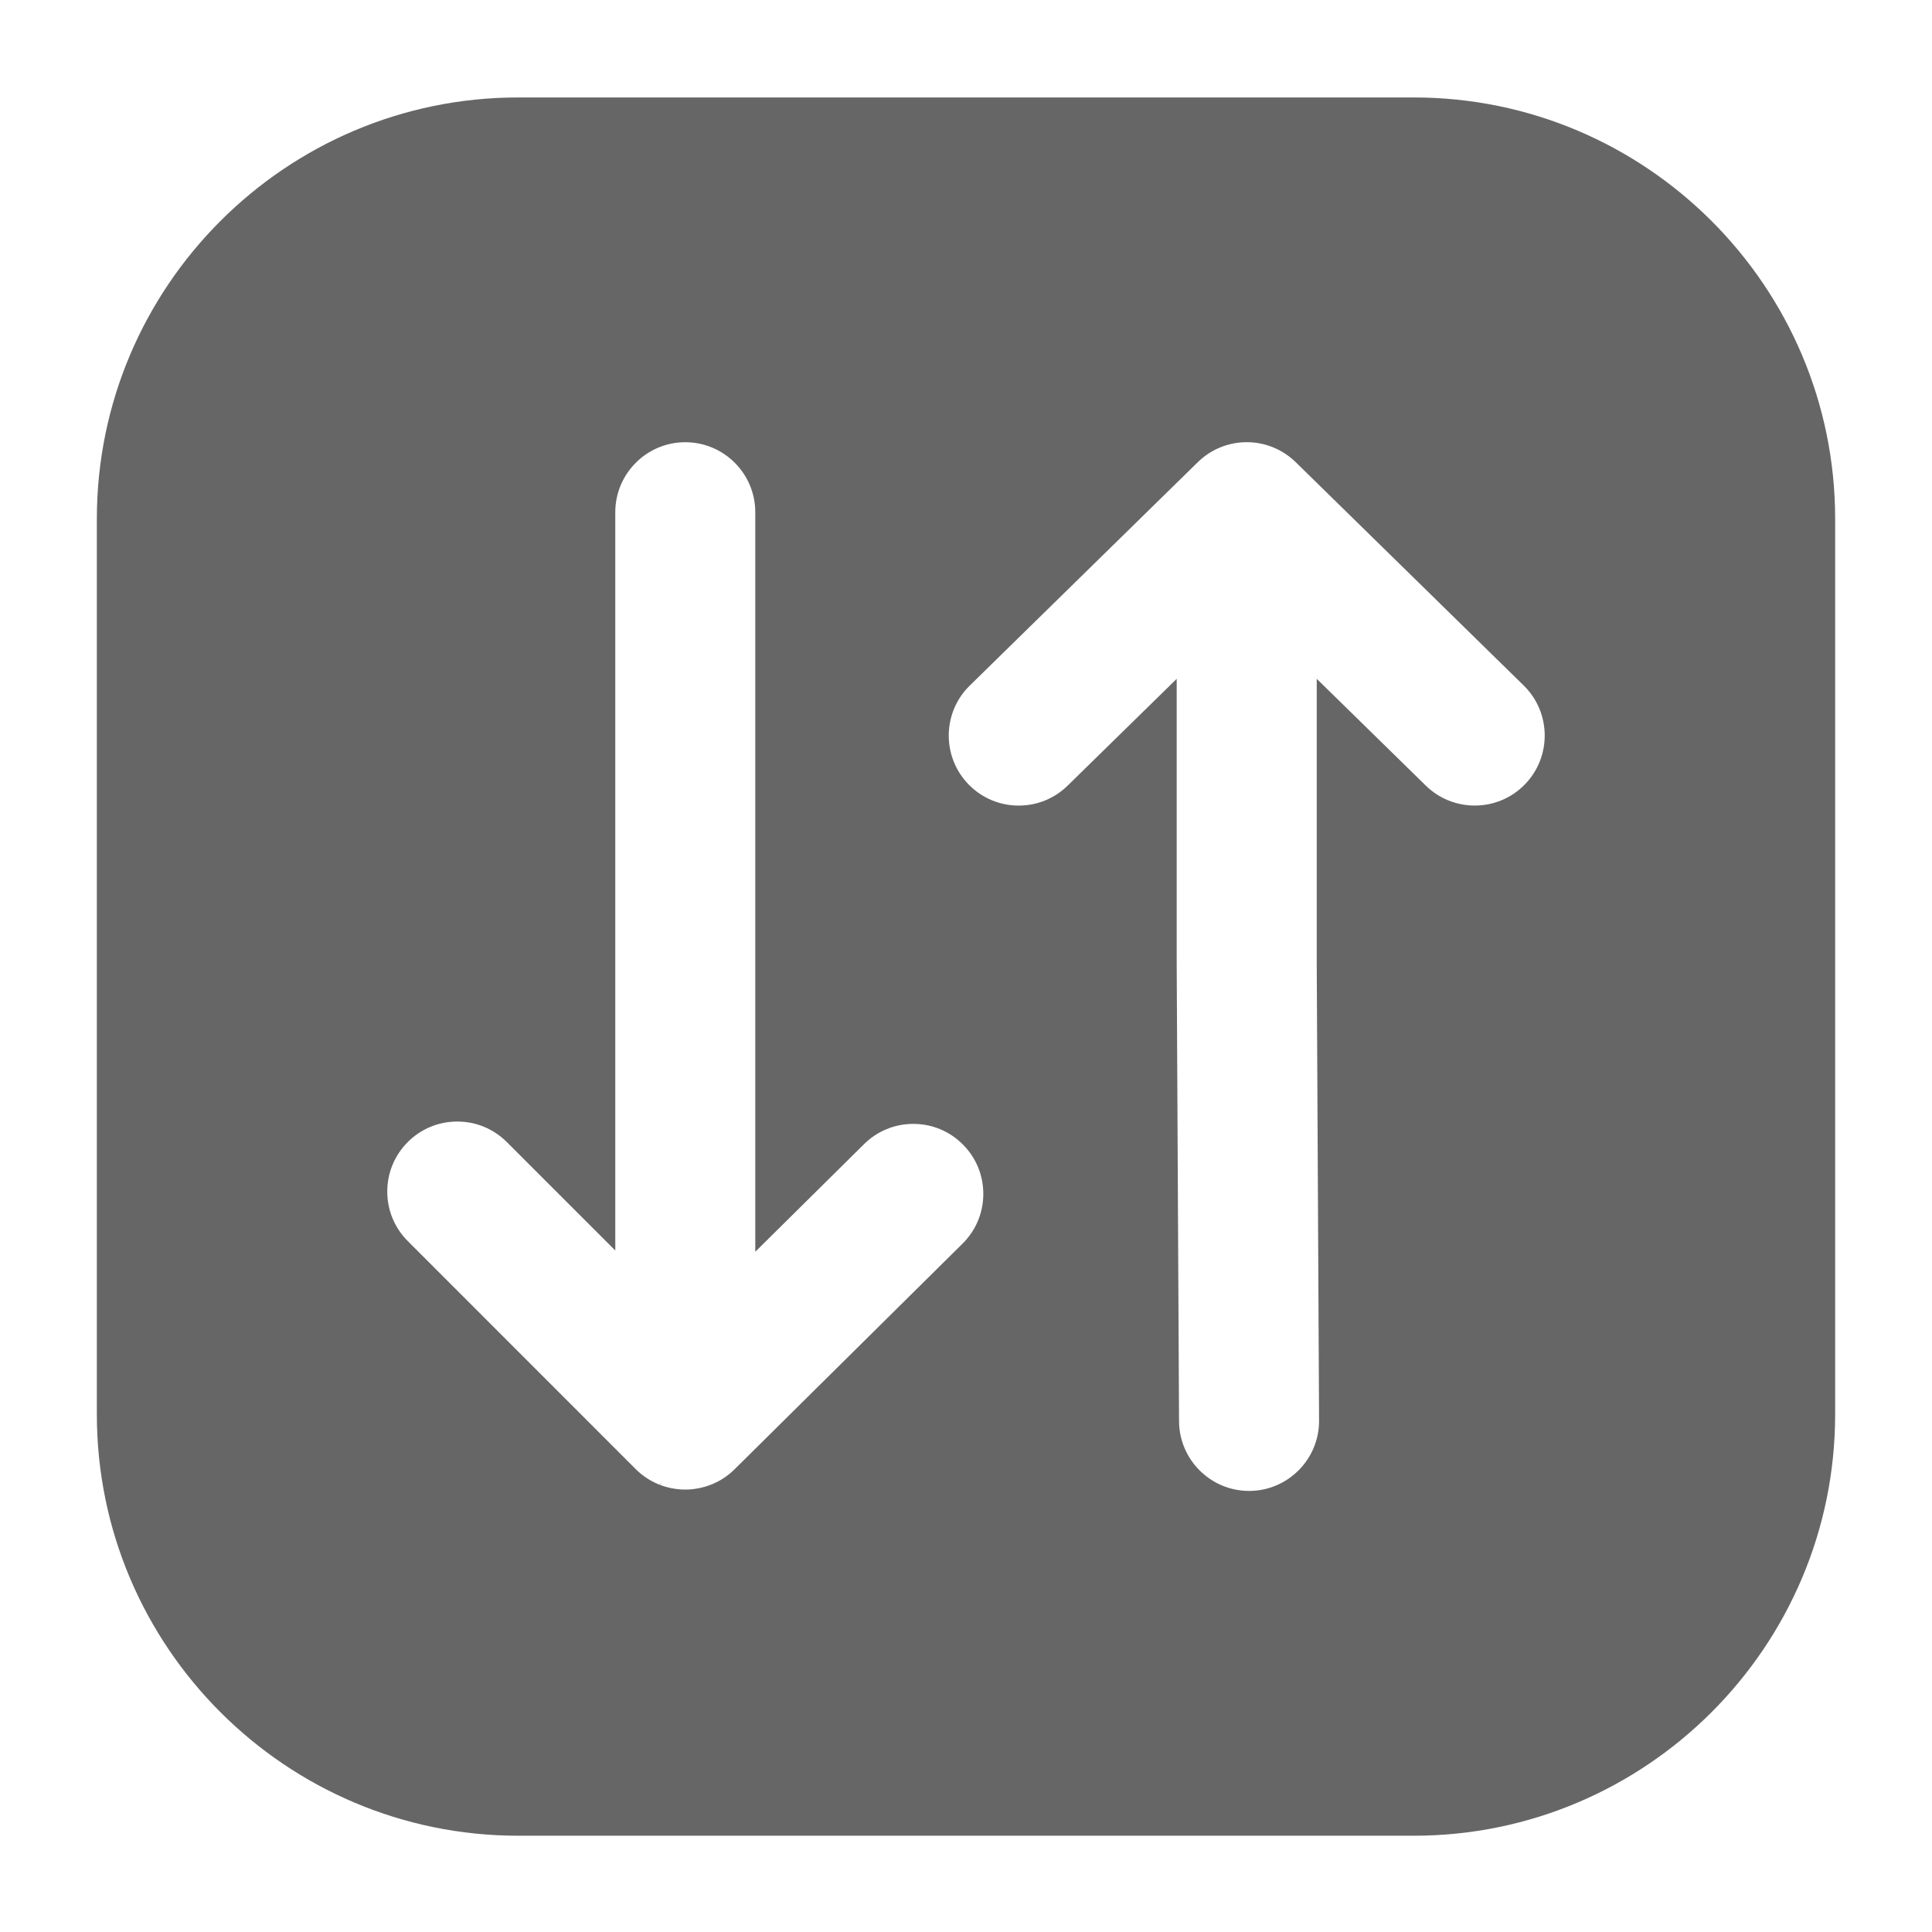
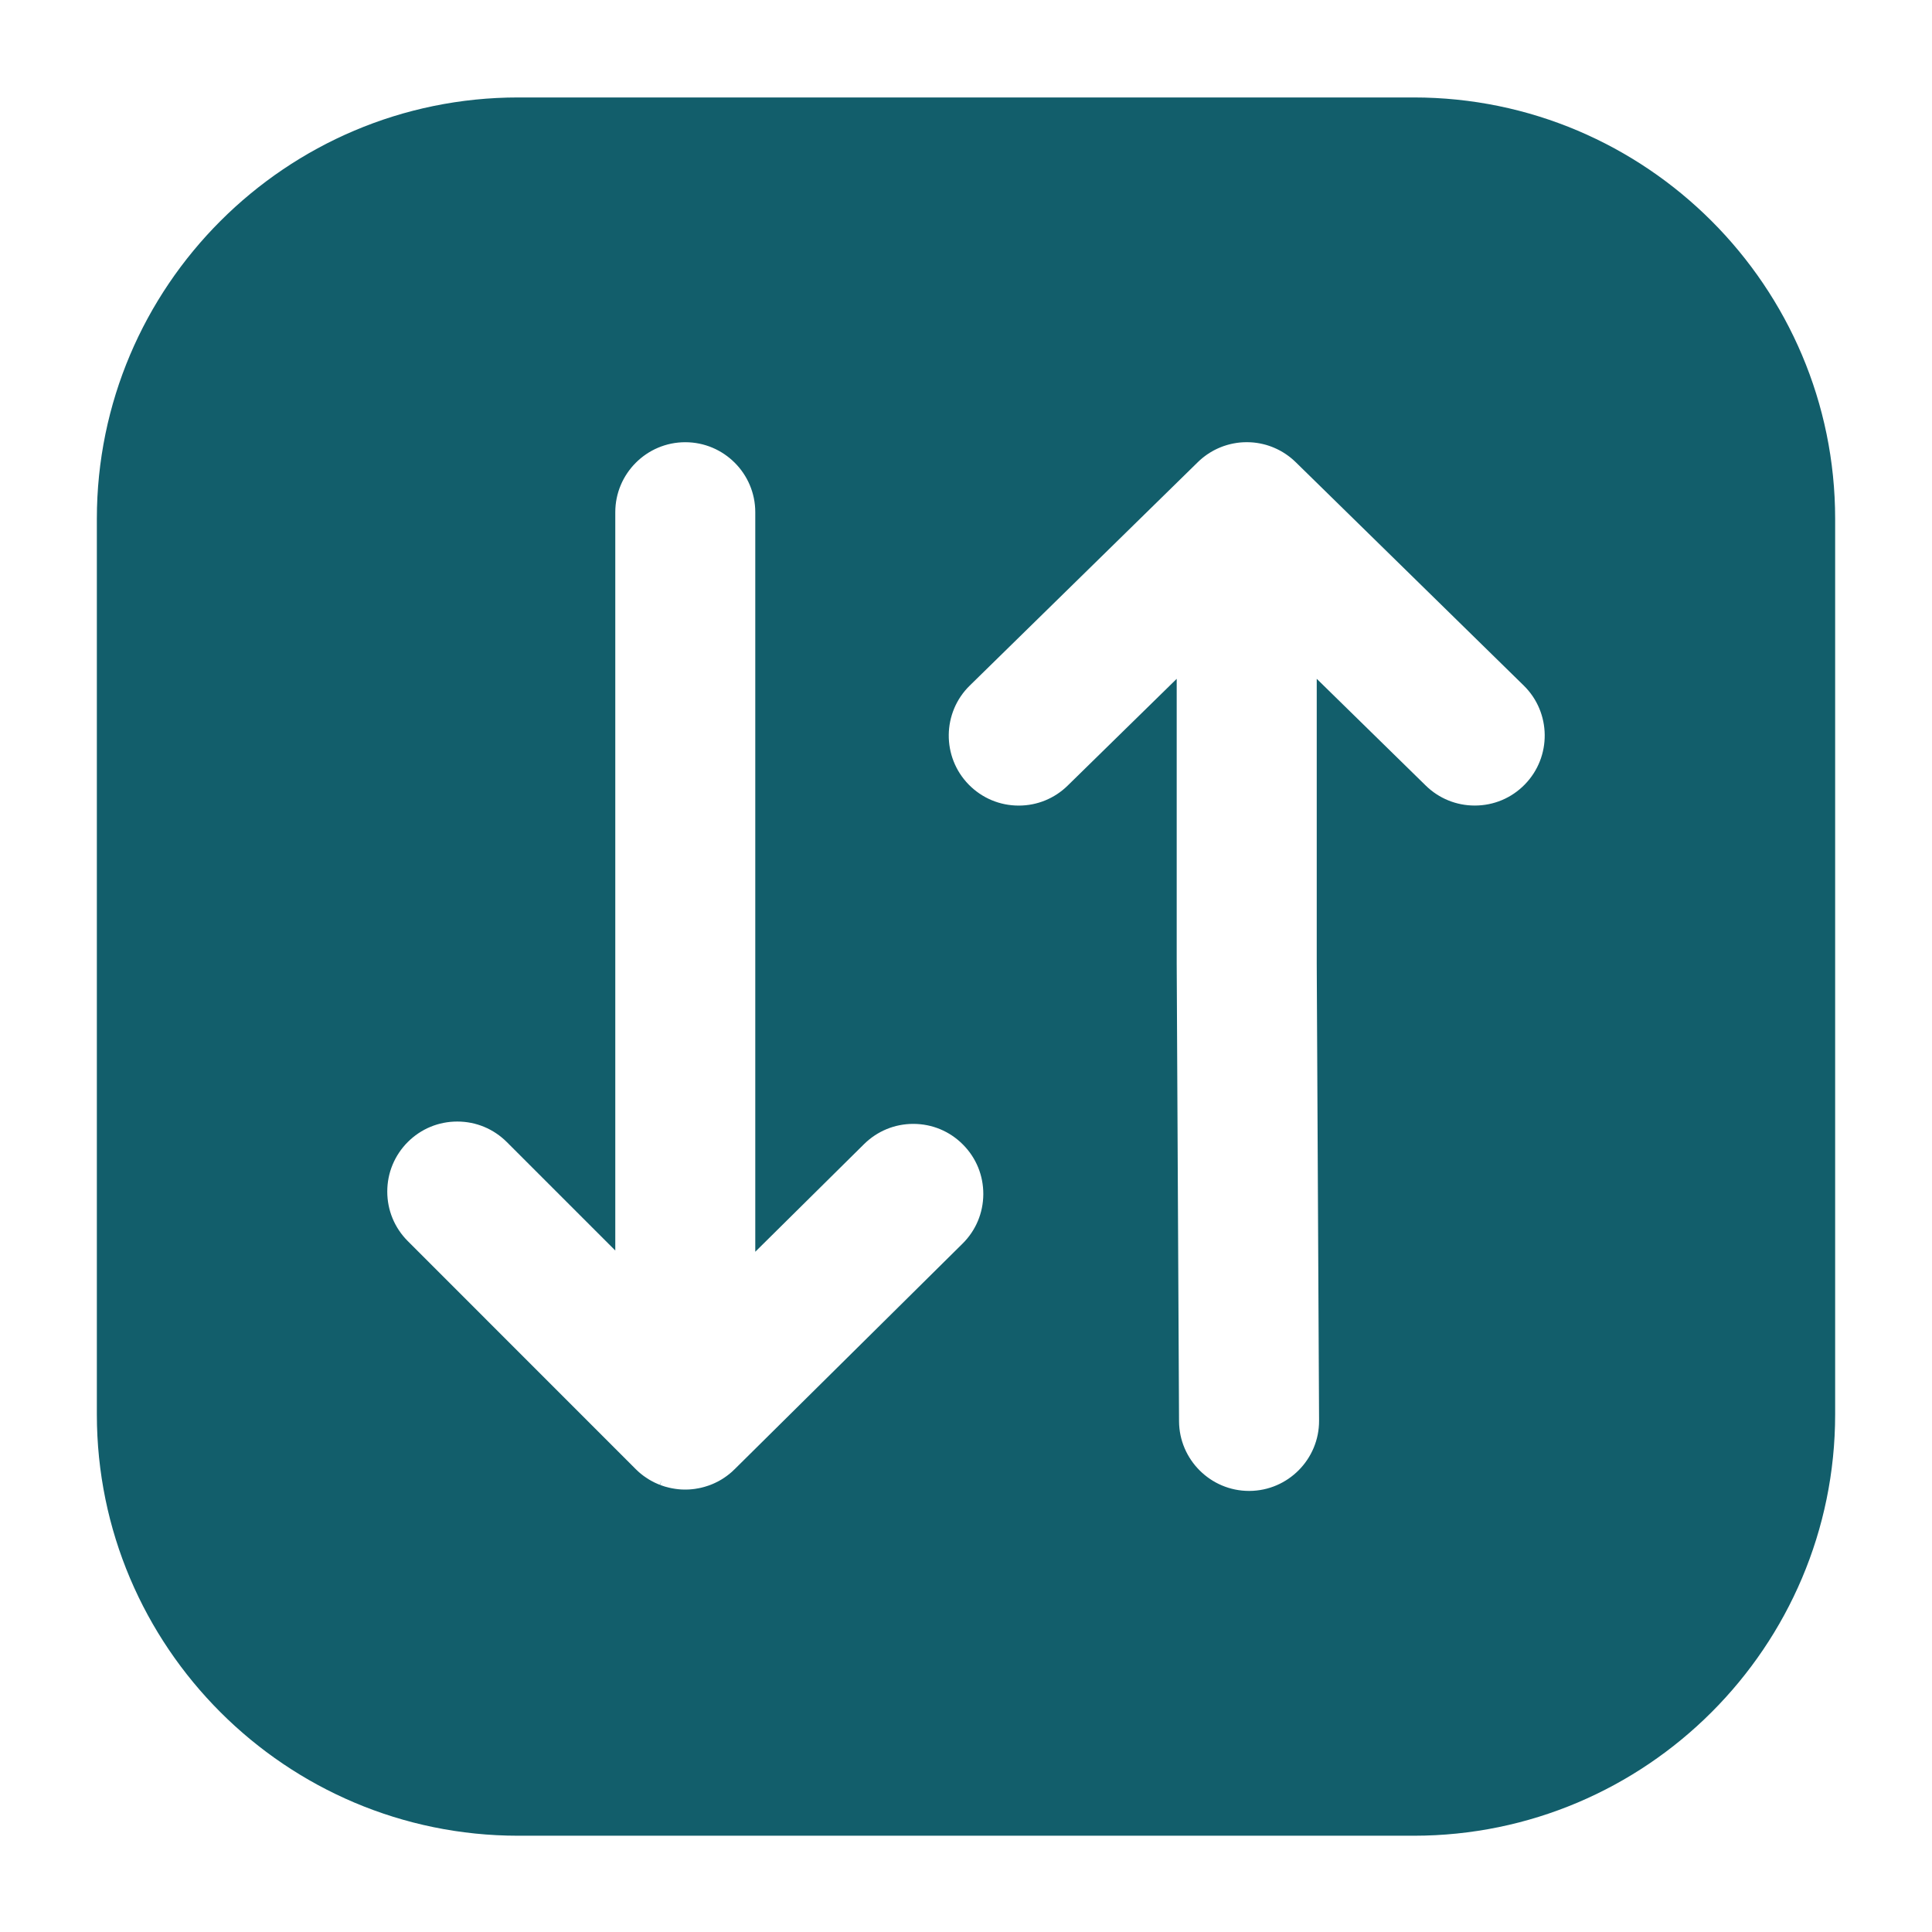
<svg xmlns="http://www.w3.org/2000/svg" version="1.1" x="0px" y="0px" viewBox="0 0 100 100" enable-background="new 0 0 100 100" xml:space="preserve" id="svg6">
  <defs id="defs10" />
  <rect x="5" y="5.03" fill="none" width="90" height="90" id="rect2" />
-   <path d="m 5.013,26.855 v 46.351 c 0,12.027 9.783,21.811 21.811,21.811 h 46.352 c 12.027,0 21.811,-9.783 21.811,-21.811 v -46.351 c 0,-12.026 -9.784,-21.811 -21.811,-21.811 h -46.352 c -12.027,0 -21.811,9.784 -21.811,21.811 z m 47.718,14.842 c -0.982,0 -1.902,-0.386 -2.591,-1.088 -1.397,-1.428 -1.374,-3.727 0.055,-5.124 l 11.8,-11.56 c 0.011,-0.011 0.022,-0.021 0.034,-0.032 l 0.027,-0.026 c 0.018,-0.017 0.037,-0.034 0.055,-0.051 0.021,-0.019 0.042,-0.037 0.07,-0.061 l 0.011,-0.009 c 0.018,-0.015 0.035,-0.03 0.052,-0.044 0.024,-0.02 0.048,-0.038 0.072,-0.057 0,0 0.012,-0.009 0.012,-0.009 0.018,-0.014 0.036,-0.028 0.054,-0.041 0.029,-0.021 0.058,-0.042 0.086,-0.062 0.02,-0.014 0.039,-0.027 0.058,-0.039 0.03,-0.02 0.06,-0.039 0.09,-0.058 l 0.06,-0.037 c 0.03,-0.018 0.06,-0.035 0.089,-0.051 0.022,-0.013 0.043,-0.024 0.066,-0.037 0.029,-0.015 0.058,-0.03 0.087,-0.044 0.024,-0.012 0.048,-0.024 0.074,-0.036 0.026,-0.012 0.053,-0.024 0.08,-0.036 0.028,-0.012 0.056,-0.024 0.084,-0.036 0.022,-0.009 0.044,-0.018 0.073,-0.029 0.031,-0.012 0.062,-0.023 0.095,-0.036 l 0.064,-0.021 c 0.035,-0.011 0.07,-0.023 0.106,-0.034 l 0.057,-0.016 c 0.038,-0.011 0.075,-0.021 0.113,-0.03 l 0.055,-0.013 c 0.038,-0.009 0.077,-0.017 0.116,-0.025 l 0.057,-0.01 c 0.038,-0.007 0.076,-0.014 0.116,-0.02 l 0.078,-0.01 c 0.031,-0.004 0.063,-0.008 0.094,-0.011 0.022,-0.002 0.044,-0.003 0.066,-0.005 l 0.041,-0.003 c 0.023,-0.002 0.046,-0.003 0.068,-0.004 0.048,-0.002 0.096,-0.003 0.15,-0.004 h 0.027 0.033 c 0.048,0 0.096,0.001 0.143,0.004 0.023,10e-4 0.046,0.002 0.069,0.004 l 0.041,0.003 c 0.022,0.001 0.044,0.003 0.065,0.005 0.032,0.003 0.063,0.007 0.095,0.011 l 0.079,0.01 c 0.039,0.006 0.077,0.012 0.124,0.021 l 0.048,0.009 c 0.039,0.008 0.077,0.016 0.116,0.025 l 0.055,0.013 c 0.038,0.009 0.075,0.019 0.112,0.029 l 0.059,0.017 c 0.035,0.01 0.07,0.022 0.109,0.035 l 0.061,0.021 c 0.031,0.012 0.063,0.023 0.094,0.035 0.025,0.01 0.049,0.019 0.073,0.029 0.028,0.011 0.056,0.023 0.083,0.036 0.027,0.012 0.054,0.024 0.082,0.037 0.024,0.011 0.048,0.023 0.072,0.035 0.029,0.014 0.058,0.029 0.088,0.045 0.022,0.012 0.043,0.023 0.064,0.035 0.03,0.017 0.061,0.034 0.091,0.053 l 0.059,0.036 c 0.03,0.019 0.061,0.038 0.089,0.057 0.02,0.013 0.039,0.026 0.058,0.04 0.029,0.02 0.058,0.04 0.086,0.061 0.019,0.014 0.037,0.027 0.055,0.042 0,0 0.012,0.009 0.012,0.009 0.024,0.019 0.048,0.037 0.071,0.056 0.018,0.015 0.036,0.029 0.053,0.044 l 0.017,0.015 c 0.021,0.018 0.043,0.037 0.063,0.055 0.019,0.017 0.037,0.034 0.055,0.051 l 0.027,0.026 c 0.012,0.01 0.023,0.021 0.034,0.031 l 11.801,11.56 c 1.427,1.397 1.451,3.696 0.053,5.124 -0.687,0.702 -1.606,1.088 -2.589,1.088 -0.954,0 -1.854,-0.367 -2.536,-1.035 l -5.642,-5.525 v 14.728 l 0.121,23.664 c 0.01,1.998 -1.607,3.633 -3.606,3.643 h -0.018 c -1.988,0 -3.613,-1.617 -3.624,-3.605 l -0.121,-23.674 v -14.755 l -5.642,5.525 c -0.68,0.668 -1.58,1.036 -2.533,1.036 z m -32.686,19.978 c 0,-0.967 0.377,-1.877 1.061,-2.563 0.684,-0.684 1.594,-1.061 2.563,-1.061 0.969,0 1.877,0.377 2.563,1.061 l 5.615,5.615 v -38.214 c 0,-1.998 1.625,-3.624 3.623,-3.624 1.998,0 3.623,1.625 3.623,3.624 v 38.278 l 5.629,-5.57 c 0.684,-0.676 1.588,-1.049 2.549,-1.049 0.975,0 1.89,0.381 2.575,1.074 0.684,0.688 1.054,1.6 1.05,2.568 -0.006,0.967 -0.386,1.875 -1.076,2.557 l -11.802,11.682 c -0.012,0.01 -0.021,0.02 -0.033,0.029 l -0.023,0.023 c -0.023,0.021 -0.045,0.041 -0.066,0.063 -0.018,0.016 -0.035,0.031 -0.053,0.047 l -0.031,0.025 c -0.016,0.014 -0.031,0.027 -0.049,0.041 -0.023,0.02 -0.047,0.039 -0.072,0.057 l -0.066,0.051 c -0.029,0.023 -0.061,0.045 -0.09,0.064 l -0.053,0.037 c -0.031,0.021 -0.064,0.041 -0.098,0.063 l -0.051,0.031 c -0.033,0.02 -0.066,0.039 -0.098,0.057 -0.02,0.01 -0.037,0.021 -0.057,0.031 -0.033,0.018 -0.064,0.033 -0.102,0.051 -0.02,0.01 -0.039,0.02 -0.059,0.029 -0.029,0.014 -0.061,0.027 -0.09,0.041 -0.025,0.012 -0.051,0.021 -0.076,0.033 -0.027,0.01 -0.055,0.021 -0.08,0.031 -0.029,0.012 -0.059,0.021 -0.088,0.033 -0.021,0.008 -0.045,0.016 -0.072,0.023 -0.033,0.012 -0.064,0.021 -0.098,0.031 l -0.066,0.02 c -0.035,0.01 -0.07,0.02 -0.104,0.027 l -0.063,0.016 c -0.037,0.008 -0.074,0.016 -0.111,0.023 l -0.072,0.012 c -0.033,0.008 -0.066,0.014 -0.1,0.018 -0.018,0.002 -0.035,0.004 -0.053,0.008 l -0.039,0.004 c -0.027,0.004 -0.055,0.008 -0.084,0.01 -0.023,0.002 -0.049,0.004 -0.074,0.006 l -0.045,0.004 c -0.018,0 -0.037,0.002 -0.057,0.004 -0.059,0.002 -0.117,0.004 -0.178,0.004 -0.059,0 -0.119,-0.002 -0.18,-0.004 -0.02,-0.002 -0.039,-0.004 -0.059,-0.004 l -0.049,-0.004 c -0.023,-0.002 -0.045,-0.004 -0.068,-0.006 -0.029,-0.002 -0.059,-0.006 -0.086,-0.01 l -0.088,-0.012 c -0.035,-0.006 -0.07,-0.012 -0.105,-0.018 -0.002,0 -0.012,-0.002 -0.012,-0.002 l -0.057,-0.01 c -0.039,-0.008 -0.078,-0.018 -0.115,-0.025 l -0.057,-0.014 c -0.039,-0.01 -0.076,-0.02 -0.111,-0.029 l -0.01,-0.002 c -0.018,-0.004 -0.035,-0.01 -0.049,-0.014 -0.035,-0.01 -0.068,-0.021 -0.104,-0.033 l -0.016,-0.006 c -0.018,-0.006 -0.035,-0.012 -0.053,-0.018 -0.029,-0.01 -0.057,-0.021 -0.086,-0.033 l 0.102,-0.26 -0.113,0.256 c -0.023,-0.01 -0.047,-0.018 -0.07,-0.027 -0.023,-0.009 -0.047,-0.02 -0.068,-0.029 l -0.016,-0.008 c -0.027,-0.012 -0.053,-0.023 -0.08,-0.035 -0.018,-0.01 -0.037,-0.02 -0.055,-0.027 l -0.012,-0.006 c -0.031,-0.016 -0.063,-0.031 -0.094,-0.049 -0.016,-0.008 -0.031,-0.018 -0.047,-0.025 l -0.01,-0.006 c -0.033,-0.018 -0.066,-0.037 -0.1,-0.057 -0.016,-0.01 -0.031,-0.02 -0.051,-0.033 -0.033,-0.02 -0.066,-0.041 -0.098,-0.063 l -0.051,-0.035 c -0.031,-0.021 -0.063,-0.043 -0.092,-0.064 -0.016,-0.012 -0.029,-0.021 -0.043,-0.033 l -0.029,-0.023 c -0.023,-0.018 -0.045,-0.035 -0.068,-0.053 -0.02,-0.016 -0.037,-0.033 -0.057,-0.049 l -0.037,-0.031 c -0.012,-0.012 -0.025,-0.023 -0.039,-0.035 -0.045,-0.041 -0.09,-0.082 -0.131,-0.125 l -11.798,-11.802 c -0.683,-0.684 -1.06,-1.594 -1.06,-2.562 z" id="path4" style="fill:#666666" />
+   <path d="m 5.013,26.855 v 46.351 c 0,12.027 9.783,21.811 21.811,21.811 h 46.352 c 12.027,0 21.811,-9.783 21.811,-21.811 v -46.351 c 0,-12.026 -9.784,-21.811 -21.811,-21.811 h -46.352 c -12.027,0 -21.811,9.784 -21.811,21.811 z m 47.718,14.842 c -0.982,0 -1.902,-0.386 -2.591,-1.088 -1.397,-1.428 -1.374,-3.727 0.055,-5.124 l 11.8,-11.56 c 0.011,-0.011 0.022,-0.021 0.034,-0.032 l 0.027,-0.026 c 0.018,-0.017 0.037,-0.034 0.055,-0.051 0.021,-0.019 0.042,-0.037 0.07,-0.061 l 0.011,-0.009 c 0.018,-0.015 0.035,-0.03 0.052,-0.044 0.024,-0.02 0.048,-0.038 0.072,-0.057 0,0 0.012,-0.009 0.012,-0.009 0.018,-0.014 0.036,-0.028 0.054,-0.041 0.029,-0.021 0.058,-0.042 0.086,-0.062 0.02,-0.014 0.039,-0.027 0.058,-0.039 0.03,-0.02 0.06,-0.039 0.09,-0.058 l 0.06,-0.037 c 0.03,-0.018 0.06,-0.035 0.089,-0.051 0.022,-0.013 0.043,-0.024 0.066,-0.037 0.029,-0.015 0.058,-0.03 0.087,-0.044 0.024,-0.012 0.048,-0.024 0.074,-0.036 0.026,-0.012 0.053,-0.024 0.08,-0.036 0.028,-0.012 0.056,-0.024 0.084,-0.036 0.022,-0.009 0.044,-0.018 0.073,-0.029 0.031,-0.012 0.062,-0.023 0.095,-0.036 l 0.064,-0.021 c 0.035,-0.011 0.07,-0.023 0.106,-0.034 l 0.057,-0.016 c 0.038,-0.011 0.075,-0.021 0.113,-0.03 l 0.055,-0.013 c 0.038,-0.009 0.077,-0.017 0.116,-0.025 l 0.057,-0.01 c 0.038,-0.007 0.076,-0.014 0.116,-0.02 l 0.078,-0.01 c 0.031,-0.004 0.063,-0.008 0.094,-0.011 0.022,-0.002 0.044,-0.003 0.066,-0.005 l 0.041,-0.003 c 0.023,-0.002 0.046,-0.003 0.068,-0.004 0.048,-0.002 0.096,-0.003 0.15,-0.004 h 0.027 0.033 c 0.048,0 0.096,0.001 0.143,0.004 0.023,10e-4 0.046,0.002 0.069,0.004 l 0.041,0.003 c 0.022,0.001 0.044,0.003 0.065,0.005 0.032,0.003 0.063,0.007 0.095,0.011 l 0.079,0.01 c 0.039,0.006 0.077,0.012 0.124,0.021 l 0.048,0.009 c 0.039,0.008 0.077,0.016 0.116,0.025 l 0.055,0.013 c 0.038,0.009 0.075,0.019 0.112,0.029 l 0.059,0.017 c 0.035,0.01 0.07,0.022 0.109,0.035 l 0.061,0.021 c 0.031,0.012 0.063,0.023 0.094,0.035 0.025,0.01 0.049,0.019 0.073,0.029 0.028,0.011 0.056,0.023 0.083,0.036 0.027,0.012 0.054,0.024 0.082,0.037 0.024,0.011 0.048,0.023 0.072,0.035 0.029,0.014 0.058,0.029 0.088,0.045 0.022,0.012 0.043,0.023 0.064,0.035 0.03,0.017 0.061,0.034 0.091,0.053 l 0.059,0.036 c 0.03,0.019 0.061,0.038 0.089,0.057 0.02,0.013 0.039,0.026 0.058,0.04 0.029,0.02 0.058,0.04 0.086,0.061 0.019,0.014 0.037,0.027 0.055,0.042 0,0 0.012,0.009 0.012,0.009 0.024,0.019 0.048,0.037 0.071,0.056 0.018,0.015 0.036,0.029 0.053,0.044 l 0.017,0.015 c 0.021,0.018 0.043,0.037 0.063,0.055 0.019,0.017 0.037,0.034 0.055,0.051 l 0.027,0.026 c 0.012,0.01 0.023,0.021 0.034,0.031 l 11.801,11.56 c 1.427,1.397 1.451,3.696 0.053,5.124 -0.687,0.702 -1.606,1.088 -2.589,1.088 -0.954,0 -1.854,-0.367 -2.536,-1.035 l -5.642,-5.525 v 14.728 l 0.121,23.664 c 0.01,1.998 -1.607,3.633 -3.606,3.643 h -0.018 c -1.988,0 -3.613,-1.617 -3.624,-3.605 l -0.121,-23.674 v -14.755 l -5.642,5.525 c -0.68,0.668 -1.58,1.036 -2.533,1.036 z m -32.686,19.978 c 0,-0.967 0.377,-1.877 1.061,-2.563 0.684,-0.684 1.594,-1.061 2.563,-1.061 0.969,0 1.877,0.377 2.563,1.061 l 5.615,5.615 v -38.214 c 0,-1.998 1.625,-3.624 3.623,-3.624 1.998,0 3.623,1.625 3.623,3.624 v 38.278 l 5.629,-5.57 c 0.684,-0.676 1.588,-1.049 2.549,-1.049 0.975,0 1.89,0.381 2.575,1.074 0.684,0.688 1.054,1.6 1.05,2.568 -0.006,0.967 -0.386,1.875 -1.076,2.557 l -11.802,11.682 c -0.012,0.01 -0.021,0.02 -0.033,0.029 l -0.023,0.023 c -0.023,0.021 -0.045,0.041 -0.066,0.063 -0.018,0.016 -0.035,0.031 -0.053,0.047 l -0.031,0.025 c -0.016,0.014 -0.031,0.027 -0.049,0.041 -0.023,0.02 -0.047,0.039 -0.072,0.057 l -0.066,0.051 c -0.029,0.023 -0.061,0.045 -0.09,0.064 l -0.053,0.037 c -0.031,0.021 -0.064,0.041 -0.098,0.063 l -0.051,0.031 c -0.033,0.02 -0.066,0.039 -0.098,0.057 -0.02,0.01 -0.037,0.021 -0.057,0.031 -0.033,0.018 -0.064,0.033 -0.102,0.051 -0.02,0.01 -0.039,0.02 -0.059,0.029 -0.029,0.014 -0.061,0.027 -0.09,0.041 -0.025,0.012 -0.051,0.021 -0.076,0.033 -0.027,0.01 -0.055,0.021 -0.08,0.031 -0.029,0.012 -0.059,0.021 -0.088,0.033 -0.021,0.008 -0.045,0.016 -0.072,0.023 -0.033,0.012 -0.064,0.021 -0.098,0.031 l -0.066,0.02 c -0.035,0.01 -0.07,0.02 -0.104,0.027 l -0.063,0.016 c -0.037,0.008 -0.074,0.016 -0.111,0.023 l -0.072,0.012 c -0.033,0.008 -0.066,0.014 -0.1,0.018 -0.018,0.002 -0.035,0.004 -0.053,0.008 l -0.039,0.004 c -0.027,0.004 -0.055,0.008 -0.084,0.01 -0.023,0.002 -0.049,0.004 -0.074,0.006 l -0.045,0.004 c -0.018,0 -0.037,0.002 -0.057,0.004 -0.059,0.002 -0.117,0.004 -0.178,0.004 -0.059,0 -0.119,-0.002 -0.18,-0.004 -0.02,-0.002 -0.039,-0.004 -0.059,-0.004 l -0.049,-0.004 c -0.023,-0.002 -0.045,-0.004 -0.068,-0.006 -0.029,-0.002 -0.059,-0.006 -0.086,-0.01 l -0.088,-0.012 c -0.035,-0.006 -0.07,-0.012 -0.105,-0.018 -0.002,0 -0.012,-0.002 -0.012,-0.002 l -0.057,-0.01 c -0.039,-0.008 -0.078,-0.018 -0.115,-0.025 l -0.057,-0.014 c -0.039,-0.01 -0.076,-0.02 -0.111,-0.029 l -0.01,-0.002 c -0.018,-0.004 -0.035,-0.01 -0.049,-0.014 -0.035,-0.01 -0.068,-0.021 -0.104,-0.033 l -0.016,-0.006 c -0.018,-0.006 -0.035,-0.012 -0.053,-0.018 -0.029,-0.01 -0.057,-0.021 -0.086,-0.033 l 0.102,-0.26 -0.113,0.256 c -0.023,-0.01 -0.047,-0.018 -0.07,-0.027 -0.023,-0.009 -0.047,-0.02 -0.068,-0.029 l -0.016,-0.008 c -0.027,-0.012 -0.053,-0.023 -0.08,-0.035 -0.018,-0.01 -0.037,-0.02 -0.055,-0.027 l -0.012,-0.006 c -0.031,-0.016 -0.063,-0.031 -0.094,-0.049 -0.016,-0.008 -0.031,-0.018 -0.047,-0.025 l -0.01,-0.006 c -0.033,-0.018 -0.066,-0.037 -0.1,-0.057 -0.016,-0.01 -0.031,-0.02 -0.051,-0.033 -0.033,-0.02 -0.066,-0.041 -0.098,-0.063 l -0.051,-0.035 c -0.031,-0.021 -0.063,-0.043 -0.092,-0.064 -0.016,-0.012 -0.029,-0.021 -0.043,-0.033 l -0.029,-0.023 c -0.023,-0.018 -0.045,-0.035 -0.068,-0.053 -0.02,-0.016 -0.037,-0.033 -0.057,-0.049 l -0.037,-0.031 c -0.012,-0.012 -0.025,-0.023 -0.039,-0.035 -0.045,-0.041 -0.09,-0.082 -0.131,-0.125 l -11.798,-11.802 c -0.683,-0.684 -1.06,-1.594 -1.06,-2.562 z" id="path4" style="fill:#125e6b;fill-opacity:1" />
</svg>
